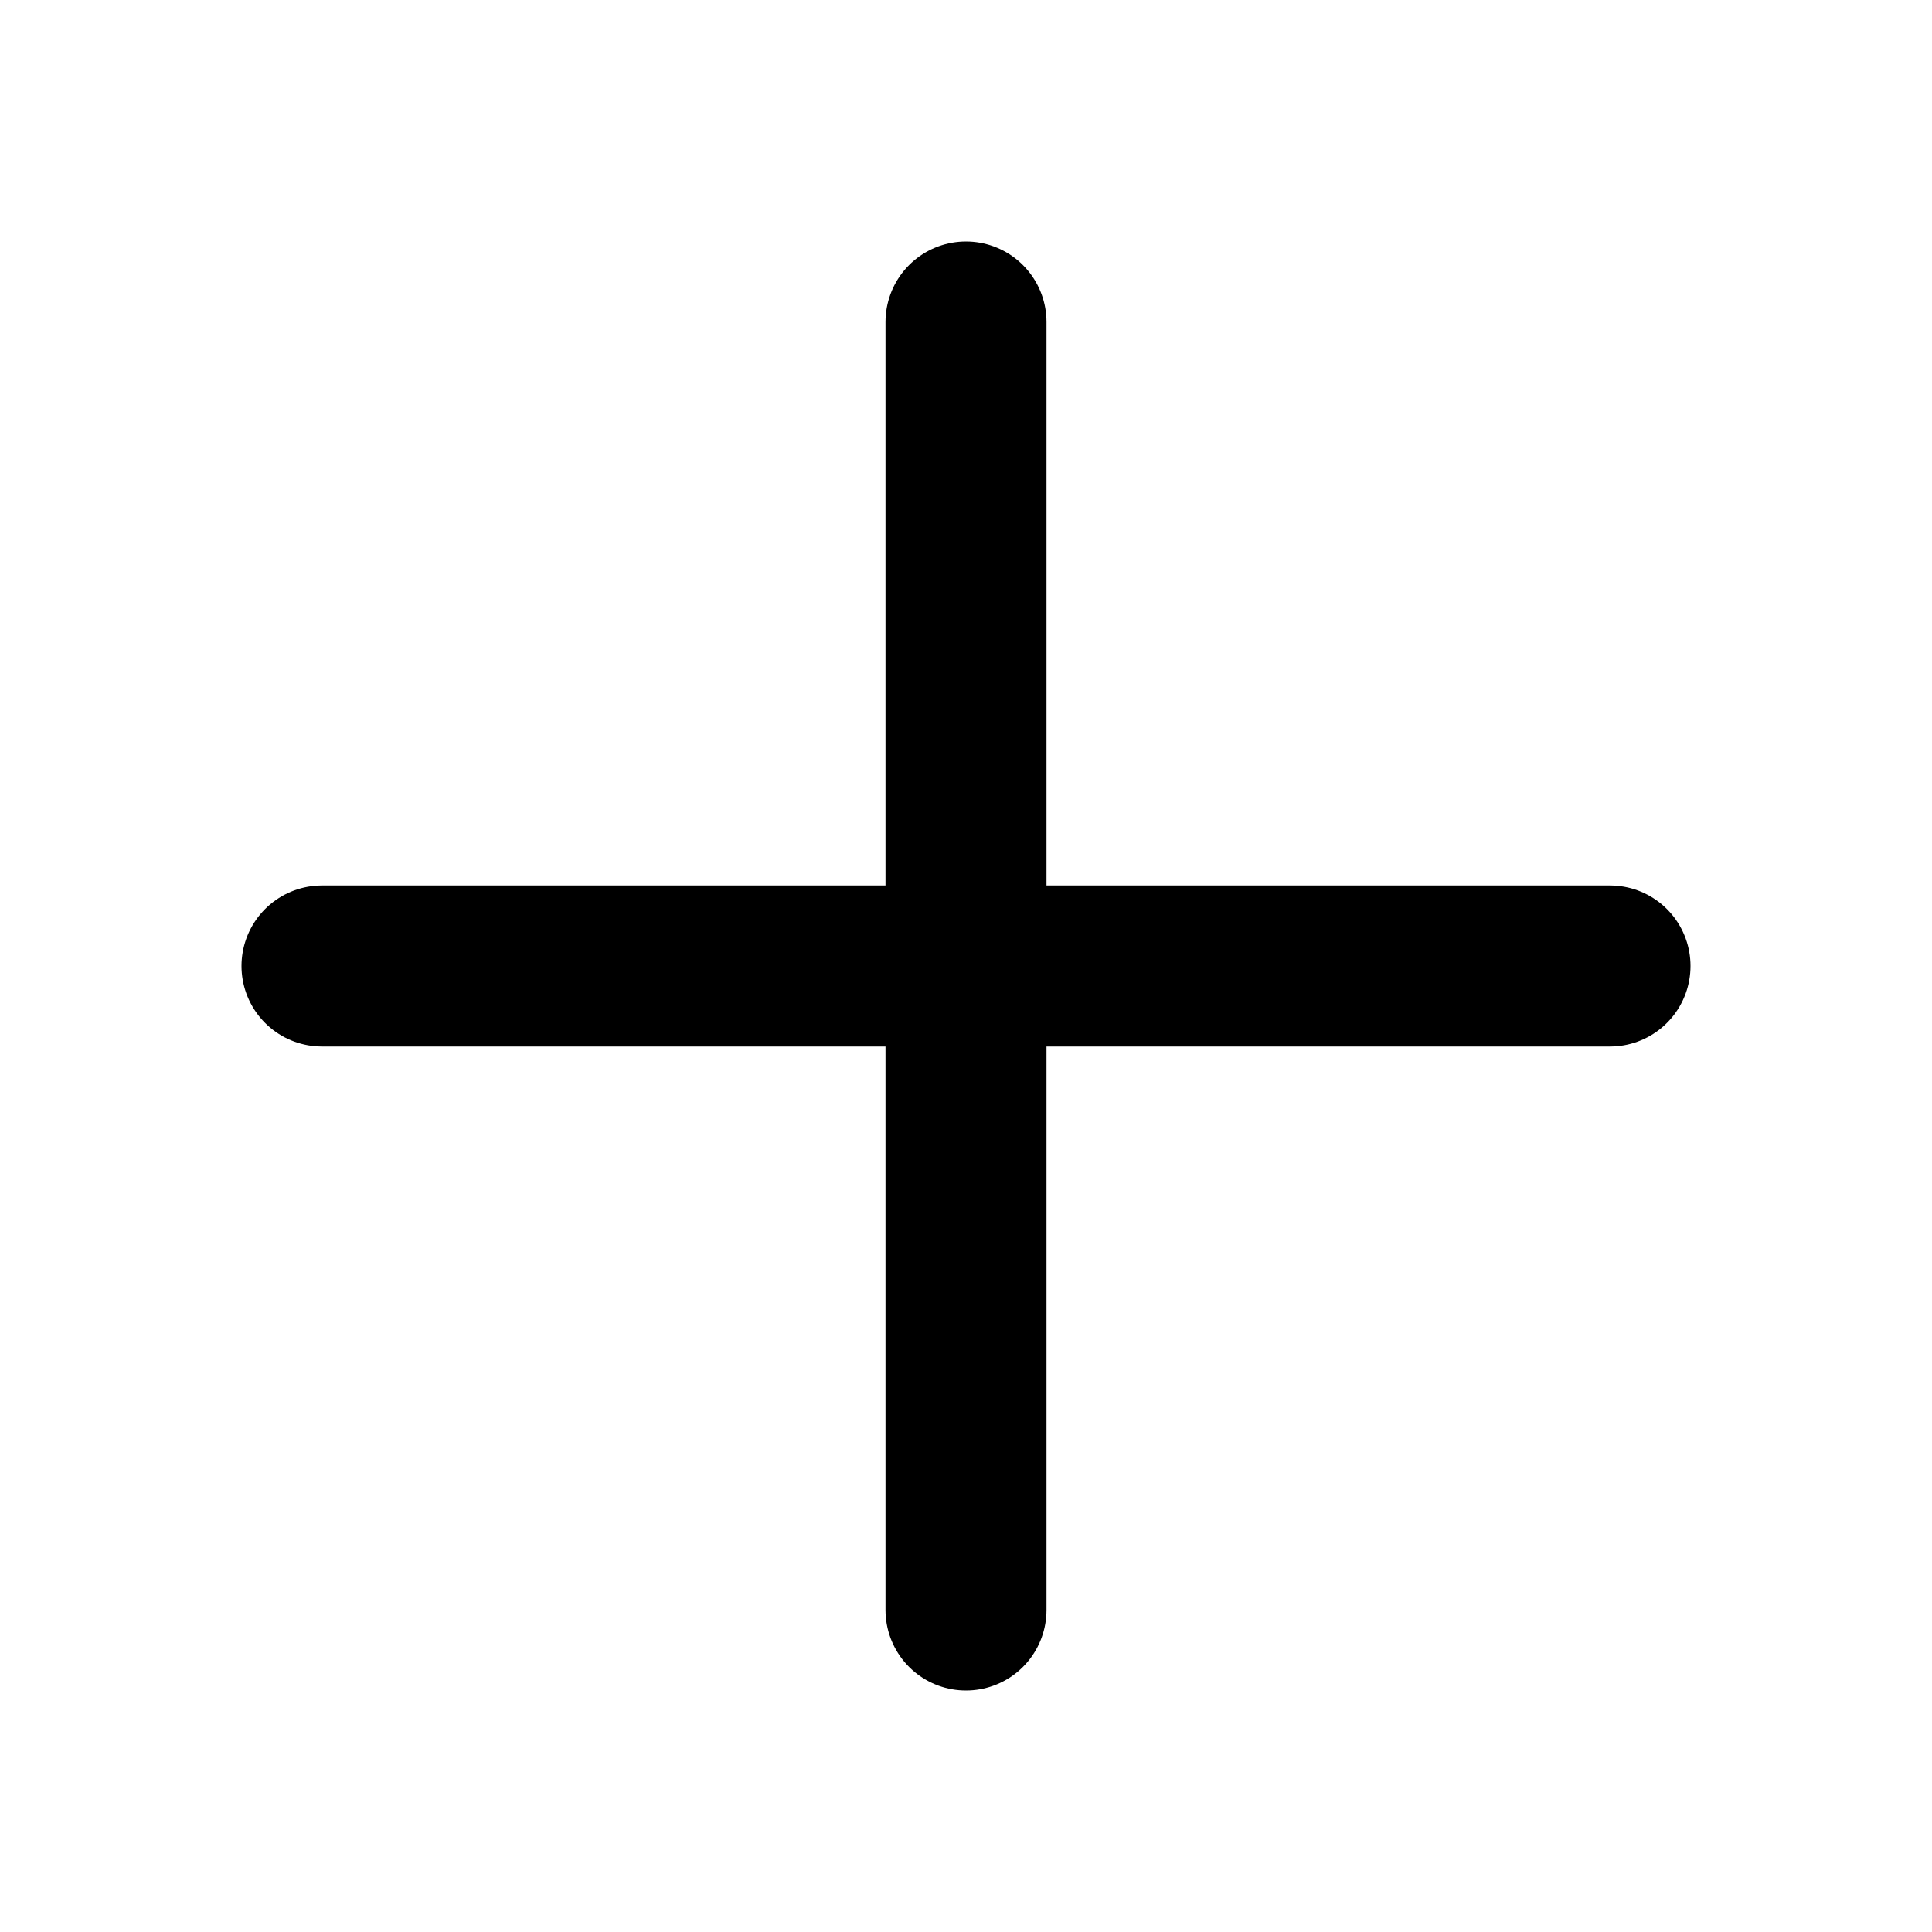
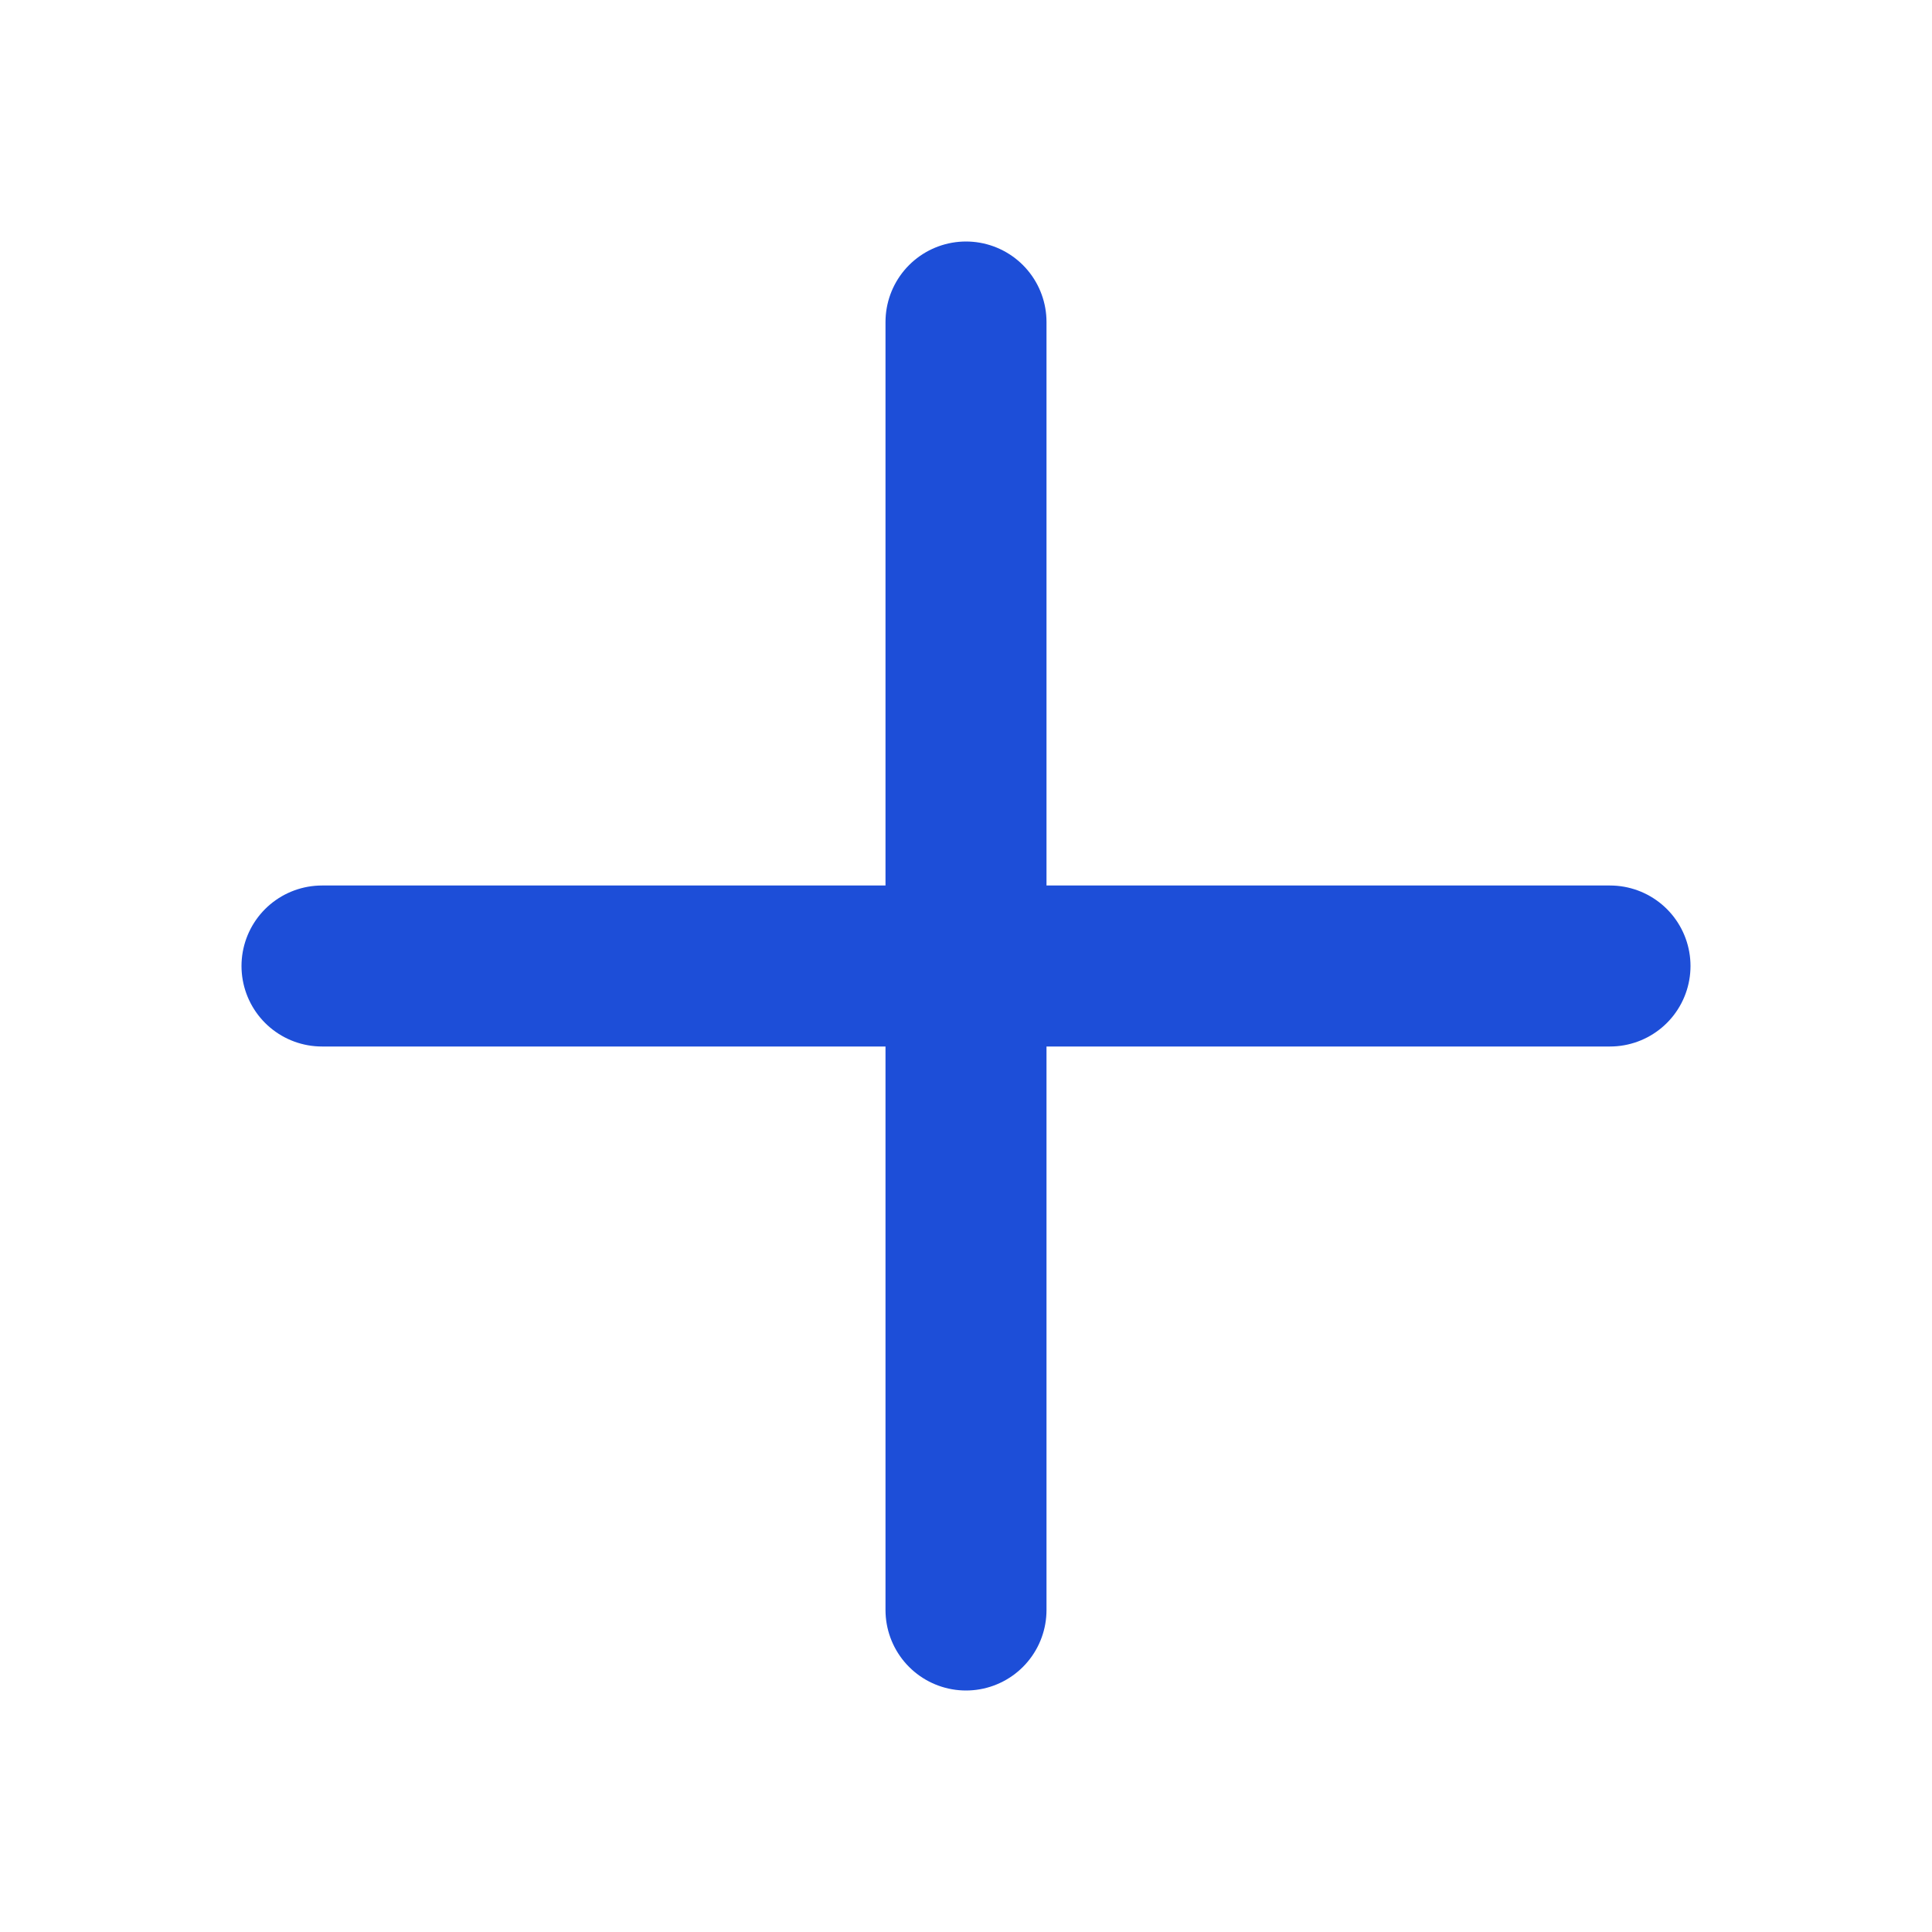
- <svg xmlns="http://www.w3.org/2000/svg" width="24" height="24" viewBox="0 0 24 24" fill="none">
-   <path d="M12 4V20M4 12H20" stroke="currentColor" stroke-width="2" stroke-linecap="round" stroke-linejoin="round" />
+ <svg xmlns="http://www.w3.org/2000/svg" width="800px" height="800px" viewBox="0 0 24 24" fill="none" stroke="#1D4ED8">
+   <g id="SVGRepo_bgCarrier" stroke-width="0" />
+   <g id="SVGRepo_tracerCarrier" stroke-linecap="round" stroke-linejoin="round" />
+   <g id="SVGRepo_iconCarrier">
+     <path d="M4 12H20M12 4V20" stroke="#1D4ED8" stroke-width="2" stroke-linecap="round" stroke-linejoin="round" />
+   </g>
</svg>
